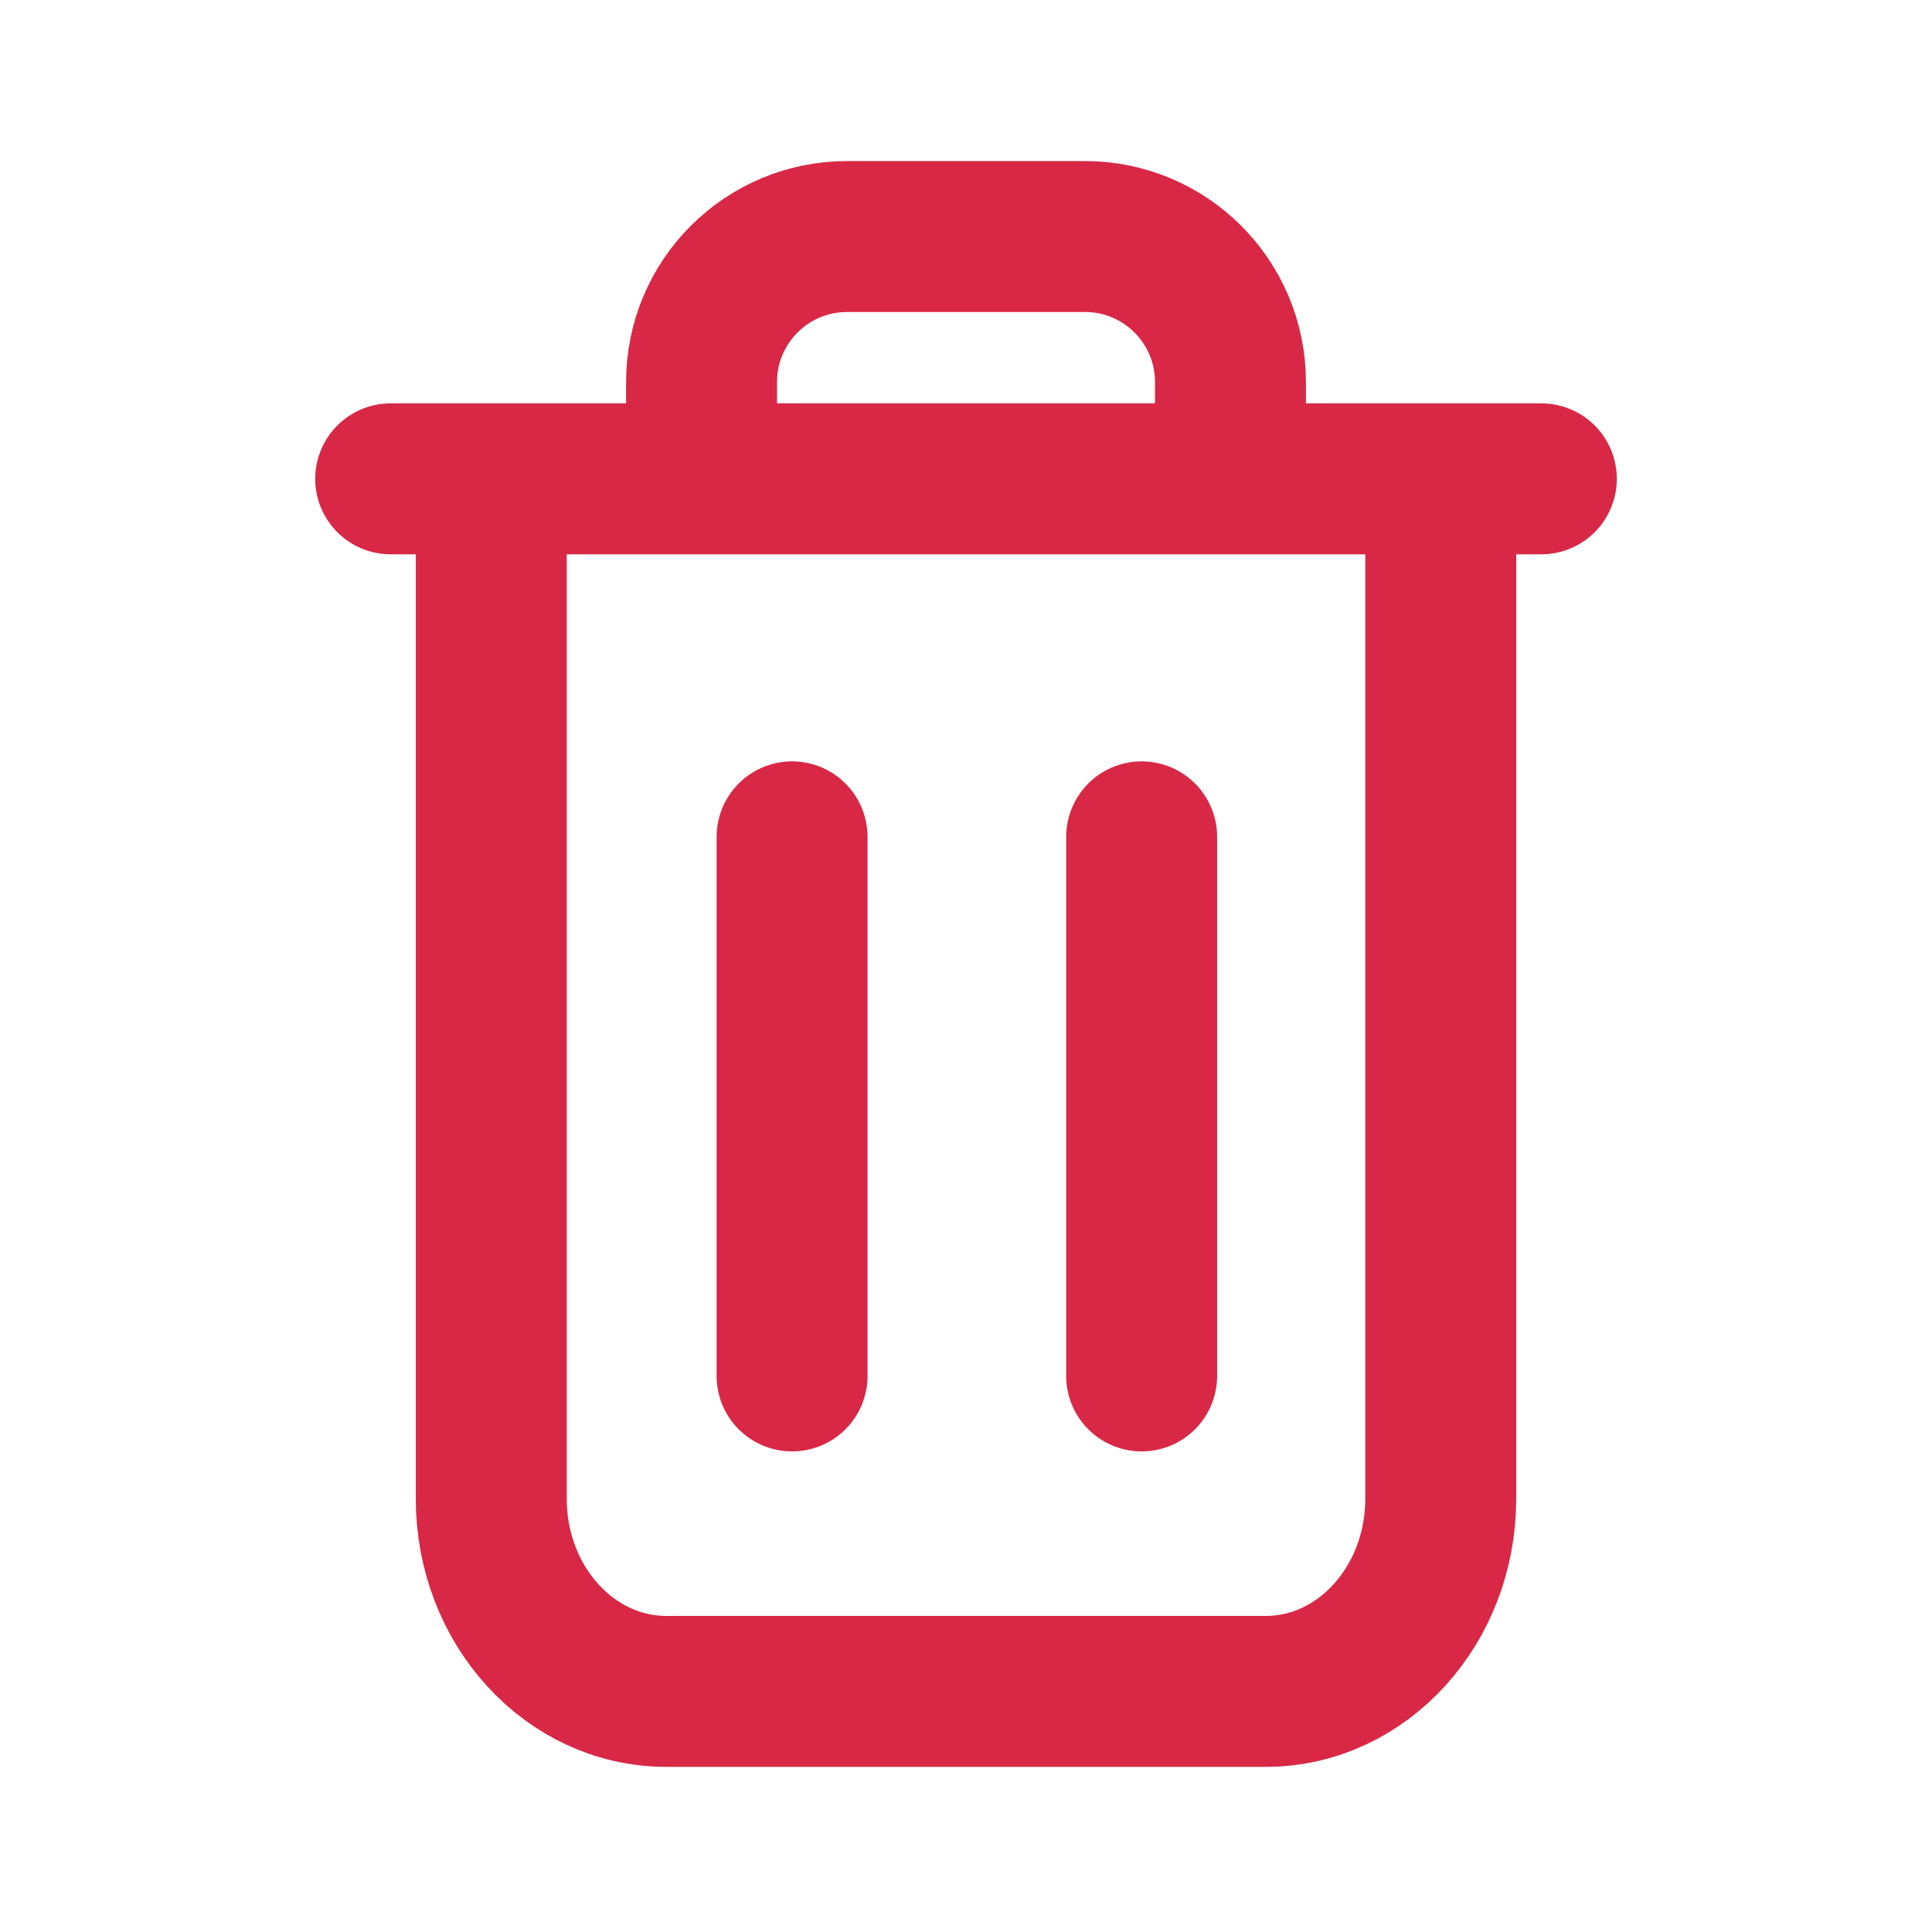
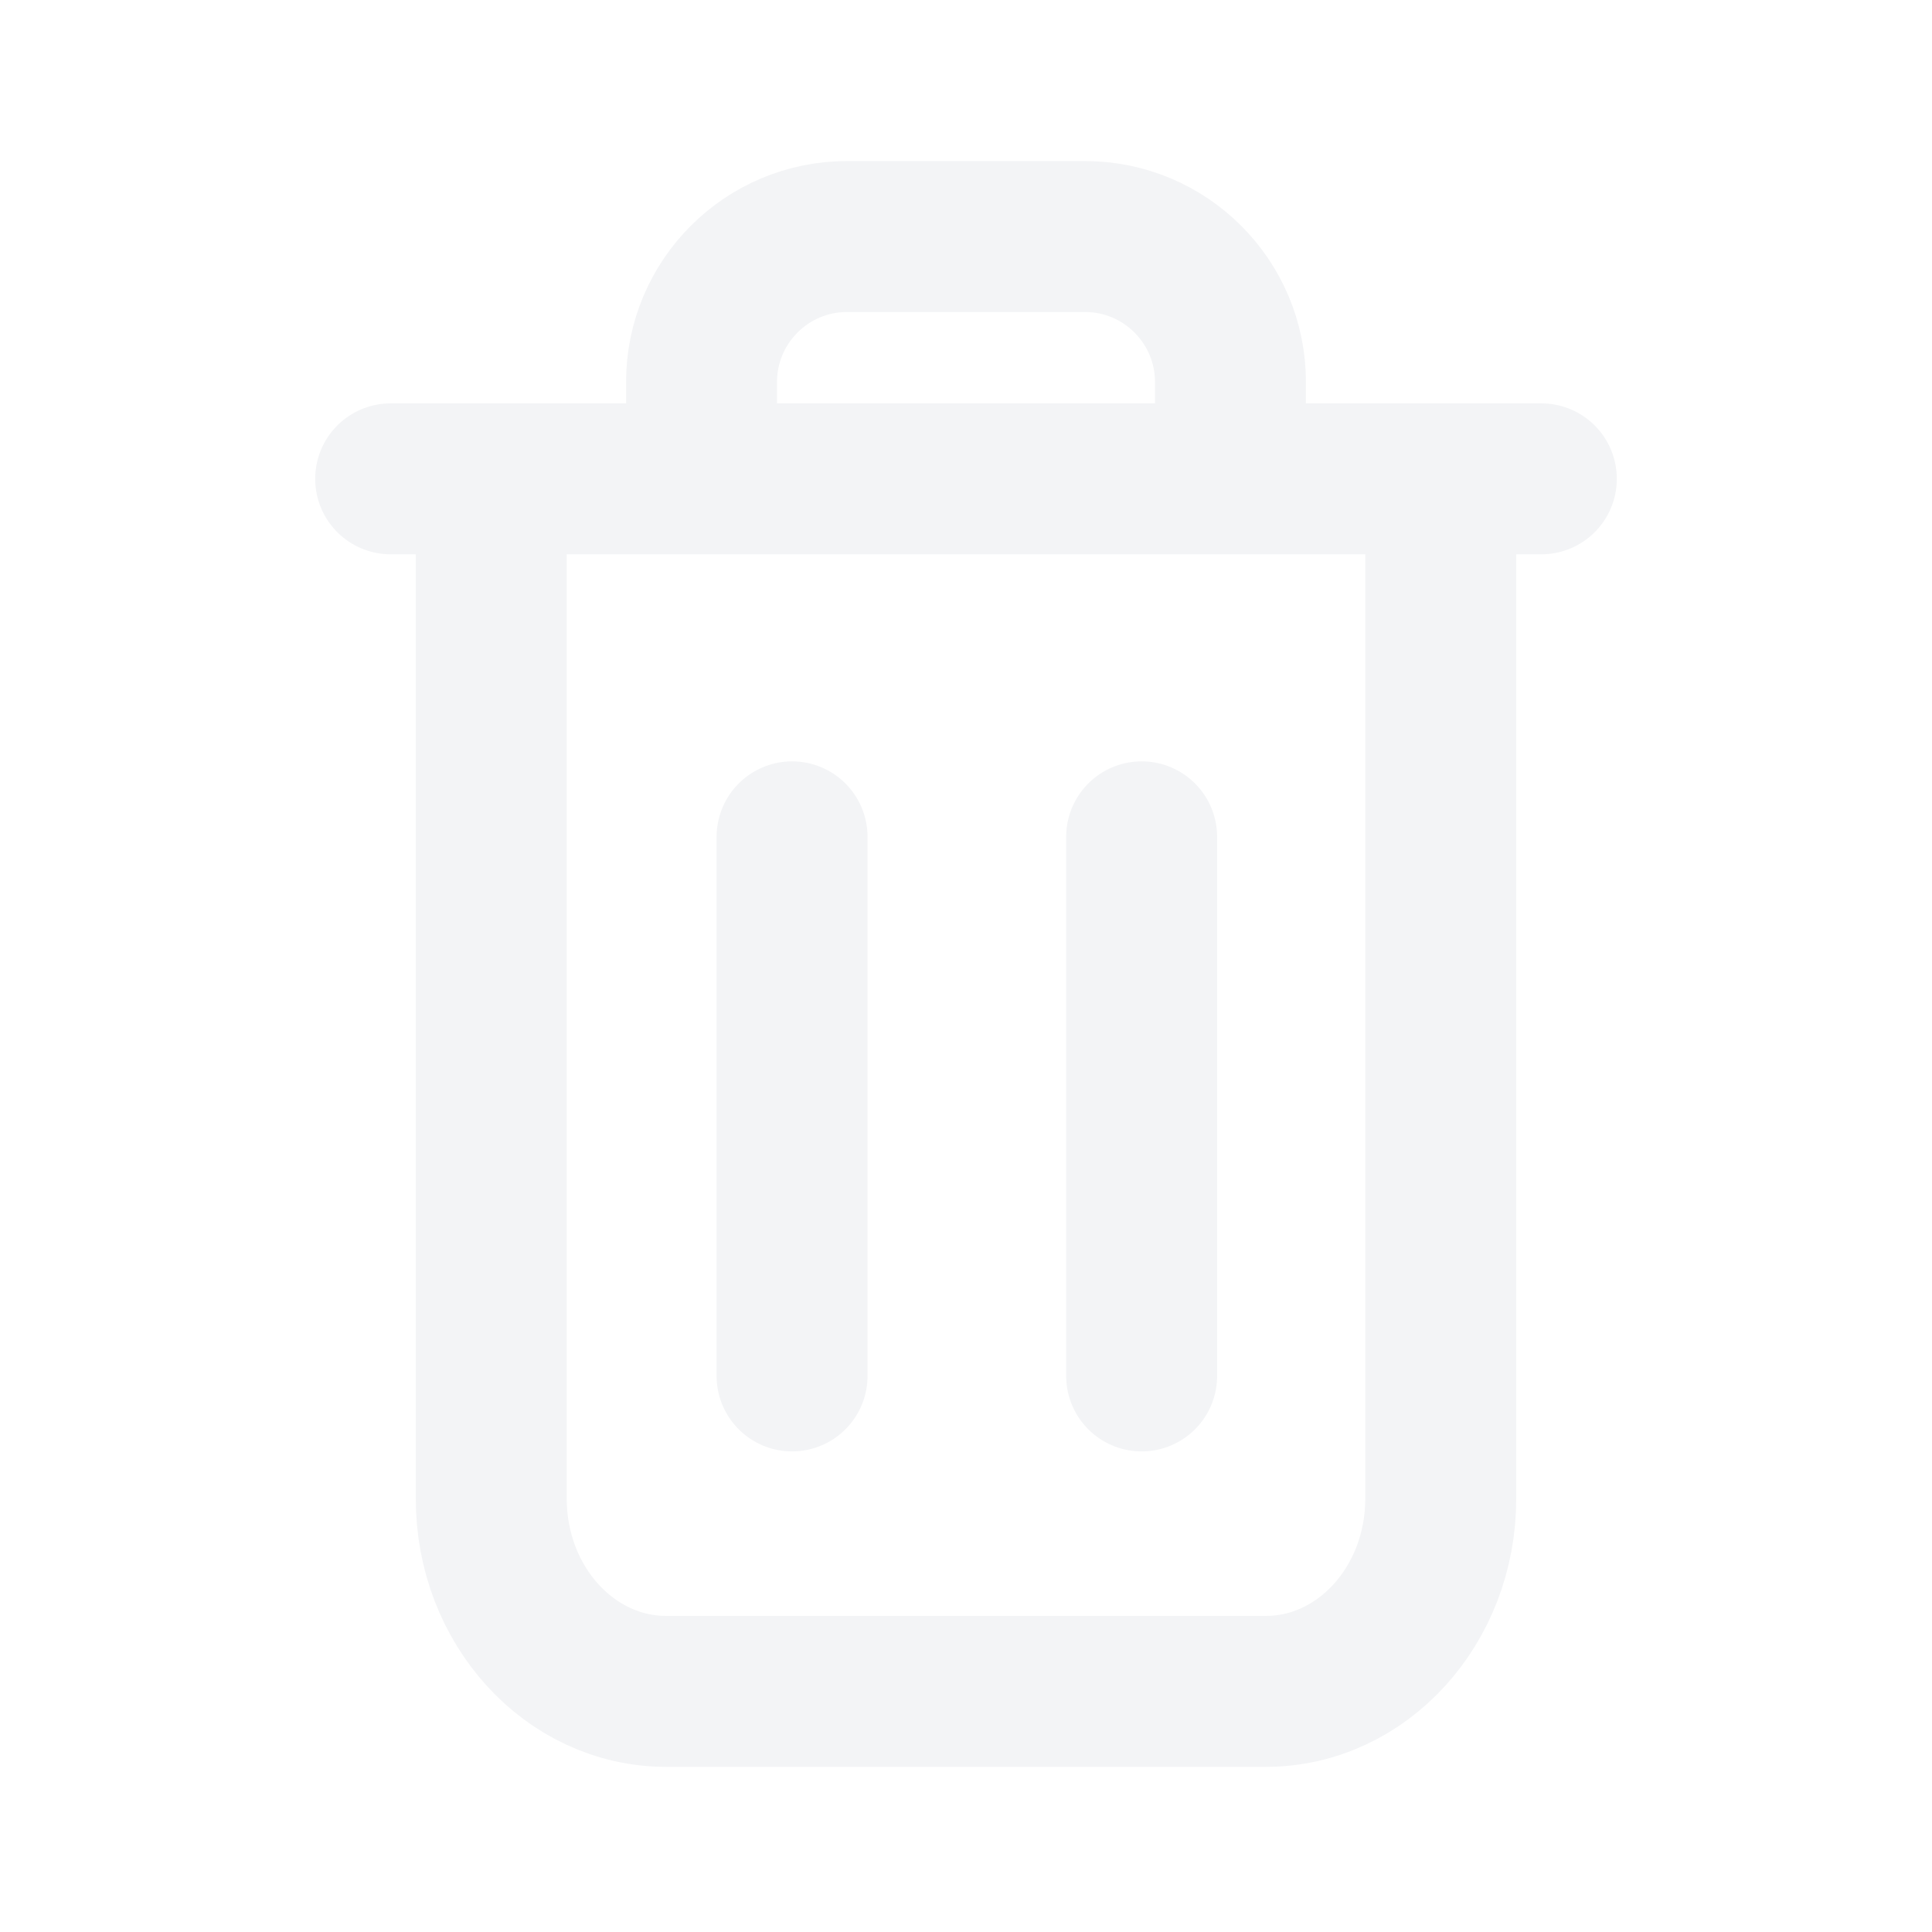
<svg xmlns="http://www.w3.org/2000/svg" height="100%" stroke-miterlimit="10" style="fill-rule:nonzero;clip-rule:evenodd;stroke-linecap:round;stroke-linejoin:round;" version="1.1" viewBox="0 0 512 512" width="100%" xml:space="preserve">
  <defs />
  <g id="Ebene-1">
-     <path d="M381.813 137.56L381.813 397.175C381.813 425.375 361.044 448.236 335.425 448.236L176.574 448.236C150.956 448.236 130.187 425.375 130.187 397.175L130.187 137.56" fill="none" opacity="1" stroke="#d82846" stroke-linecap="round" stroke-linejoin="round" stroke-width="40" />
-     <path d="M209.905 221.77L209.905 364.637" fill="none" opacity="1" stroke="#d82846" stroke-linecap="round" stroke-linejoin="round" stroke-width="40" />
-     <path d="M302.547 221.77L302.547 364.637" fill="none" opacity="1" stroke="#d82846" stroke-linecap="round" stroke-linejoin="round" stroke-width="40" />
-     <path d="M103.53 126.895L408.47 126.895" fill="none" opacity="1" stroke="#d82846" stroke-linecap="round" stroke-linejoin="round" stroke-width="40" />
-     <path d="M190.541 89.691L190.541 89.691" fill="none" opacity="1" stroke="#d82846" stroke-linecap="butt" stroke-linejoin="round" stroke-width="40" />
-     <path d="M185.916 122.477L185.916 101.249C185.916 79.949 203.183 62.683 224.482 62.683L287.518 62.683C308.817 62.683 326.084 79.949 326.084 101.249L326.084 126.895" fill="none" opacity="1" stroke="#d82846" stroke-linecap="butt" stroke-linejoin="round" stroke-width="40" />
+     <path d="M381.813 137.56L381.813 397.175C381.813 425.375 361.044 448.236 335.425 448.236L176.574 448.236C150.956 448.236 130.187 425.375 130.187 397.175L130.187 137.56" fill="none" opacity="1" stroke="#f3f4f6" stroke-linecap="round" stroke-linejoin="round" stroke-width="40" />
+     <path d="M209.905 221.77L209.905 364.637" fill="none" opacity="1" stroke="#f3f4f6" stroke-linecap="round" stroke-linejoin="round" stroke-width="40" />
+     <path d="M302.547 221.77L302.547 364.637" fill="none" opacity="1" stroke="#f3f4f6" stroke-linecap="round" stroke-linejoin="round" stroke-width="40" />
+     <path d="M103.53 126.895L408.47 126.895" fill="none" opacity="1" stroke="#f3f4f6" stroke-linecap="round" stroke-linejoin="round" stroke-width="40" />
+     <path d="M190.541 89.691L190.541 89.691" fill="none" opacity="1" stroke="#f3f4f6" stroke-linecap="butt" stroke-linejoin="round" stroke-width="40" />
+     <path d="M185.916 122.477L185.916 101.249C185.916 79.949 203.183 62.683 224.482 62.683L287.518 62.683C308.817 62.683 326.084 79.949 326.084 101.249L326.084 126.895" fill="none" opacity="1" stroke="#f3f4f6" stroke-linecap="butt" stroke-linejoin="round" stroke-width="40" />
  </g>
</svg>
